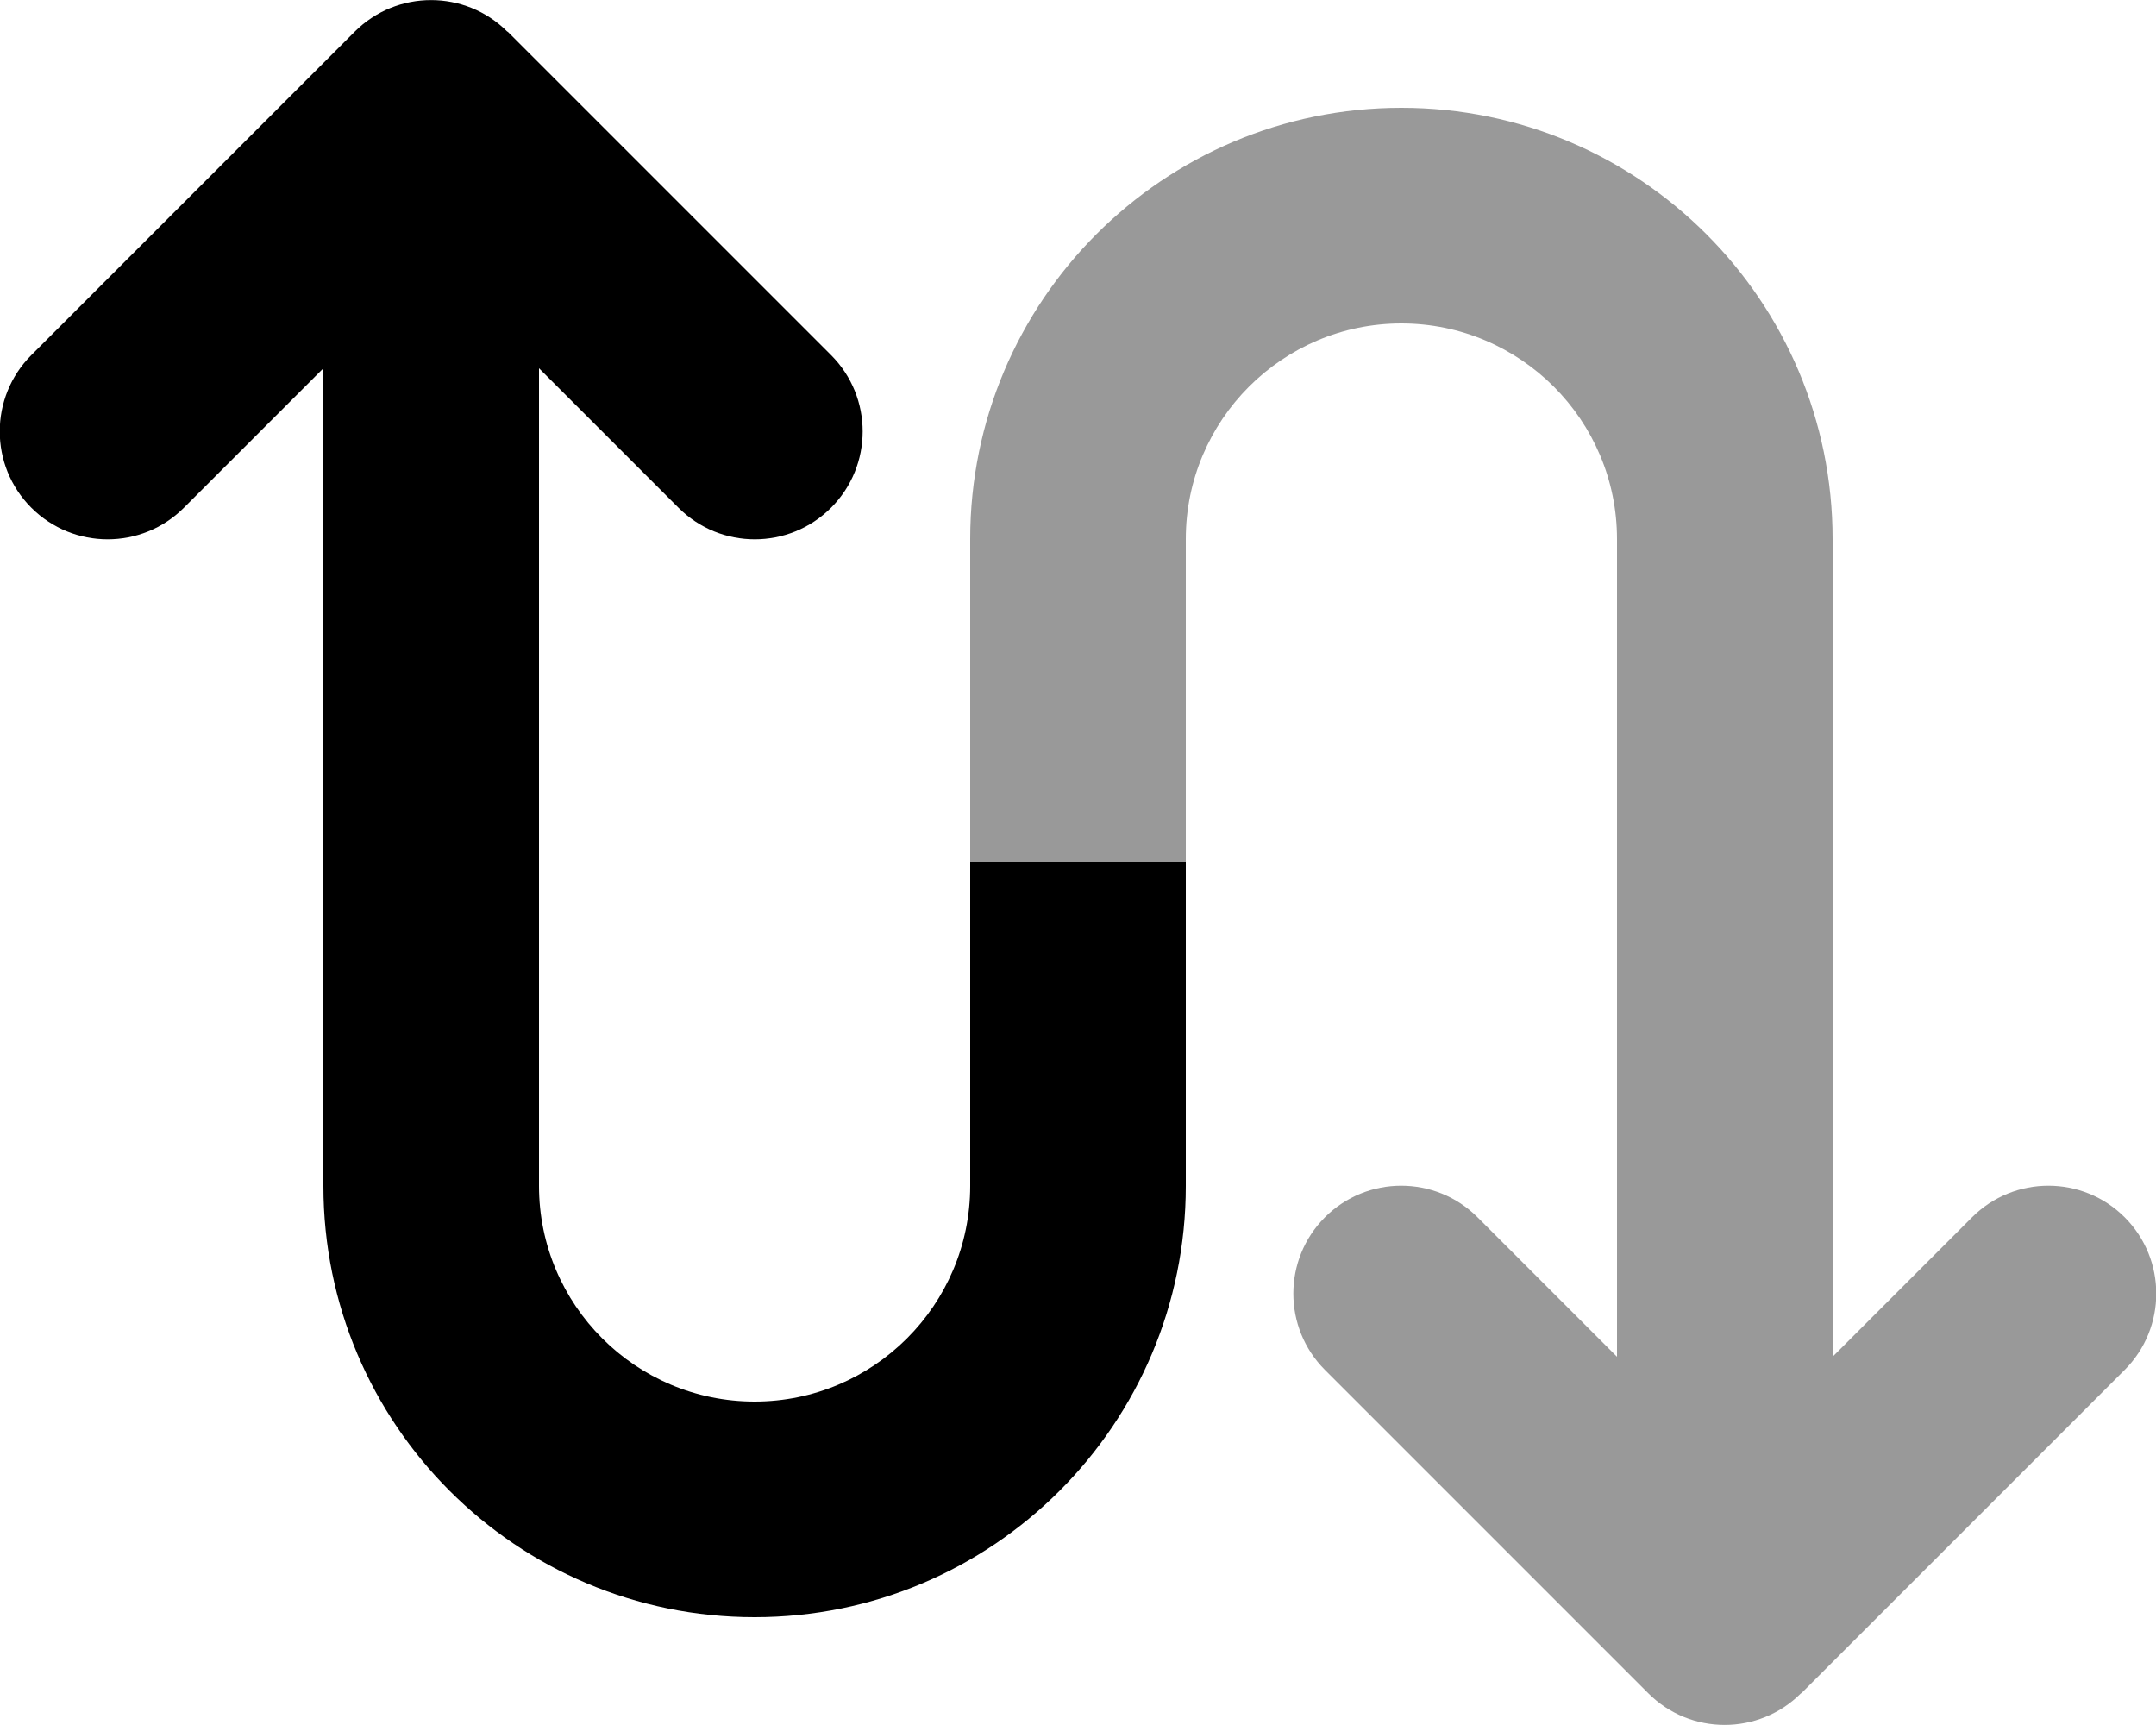
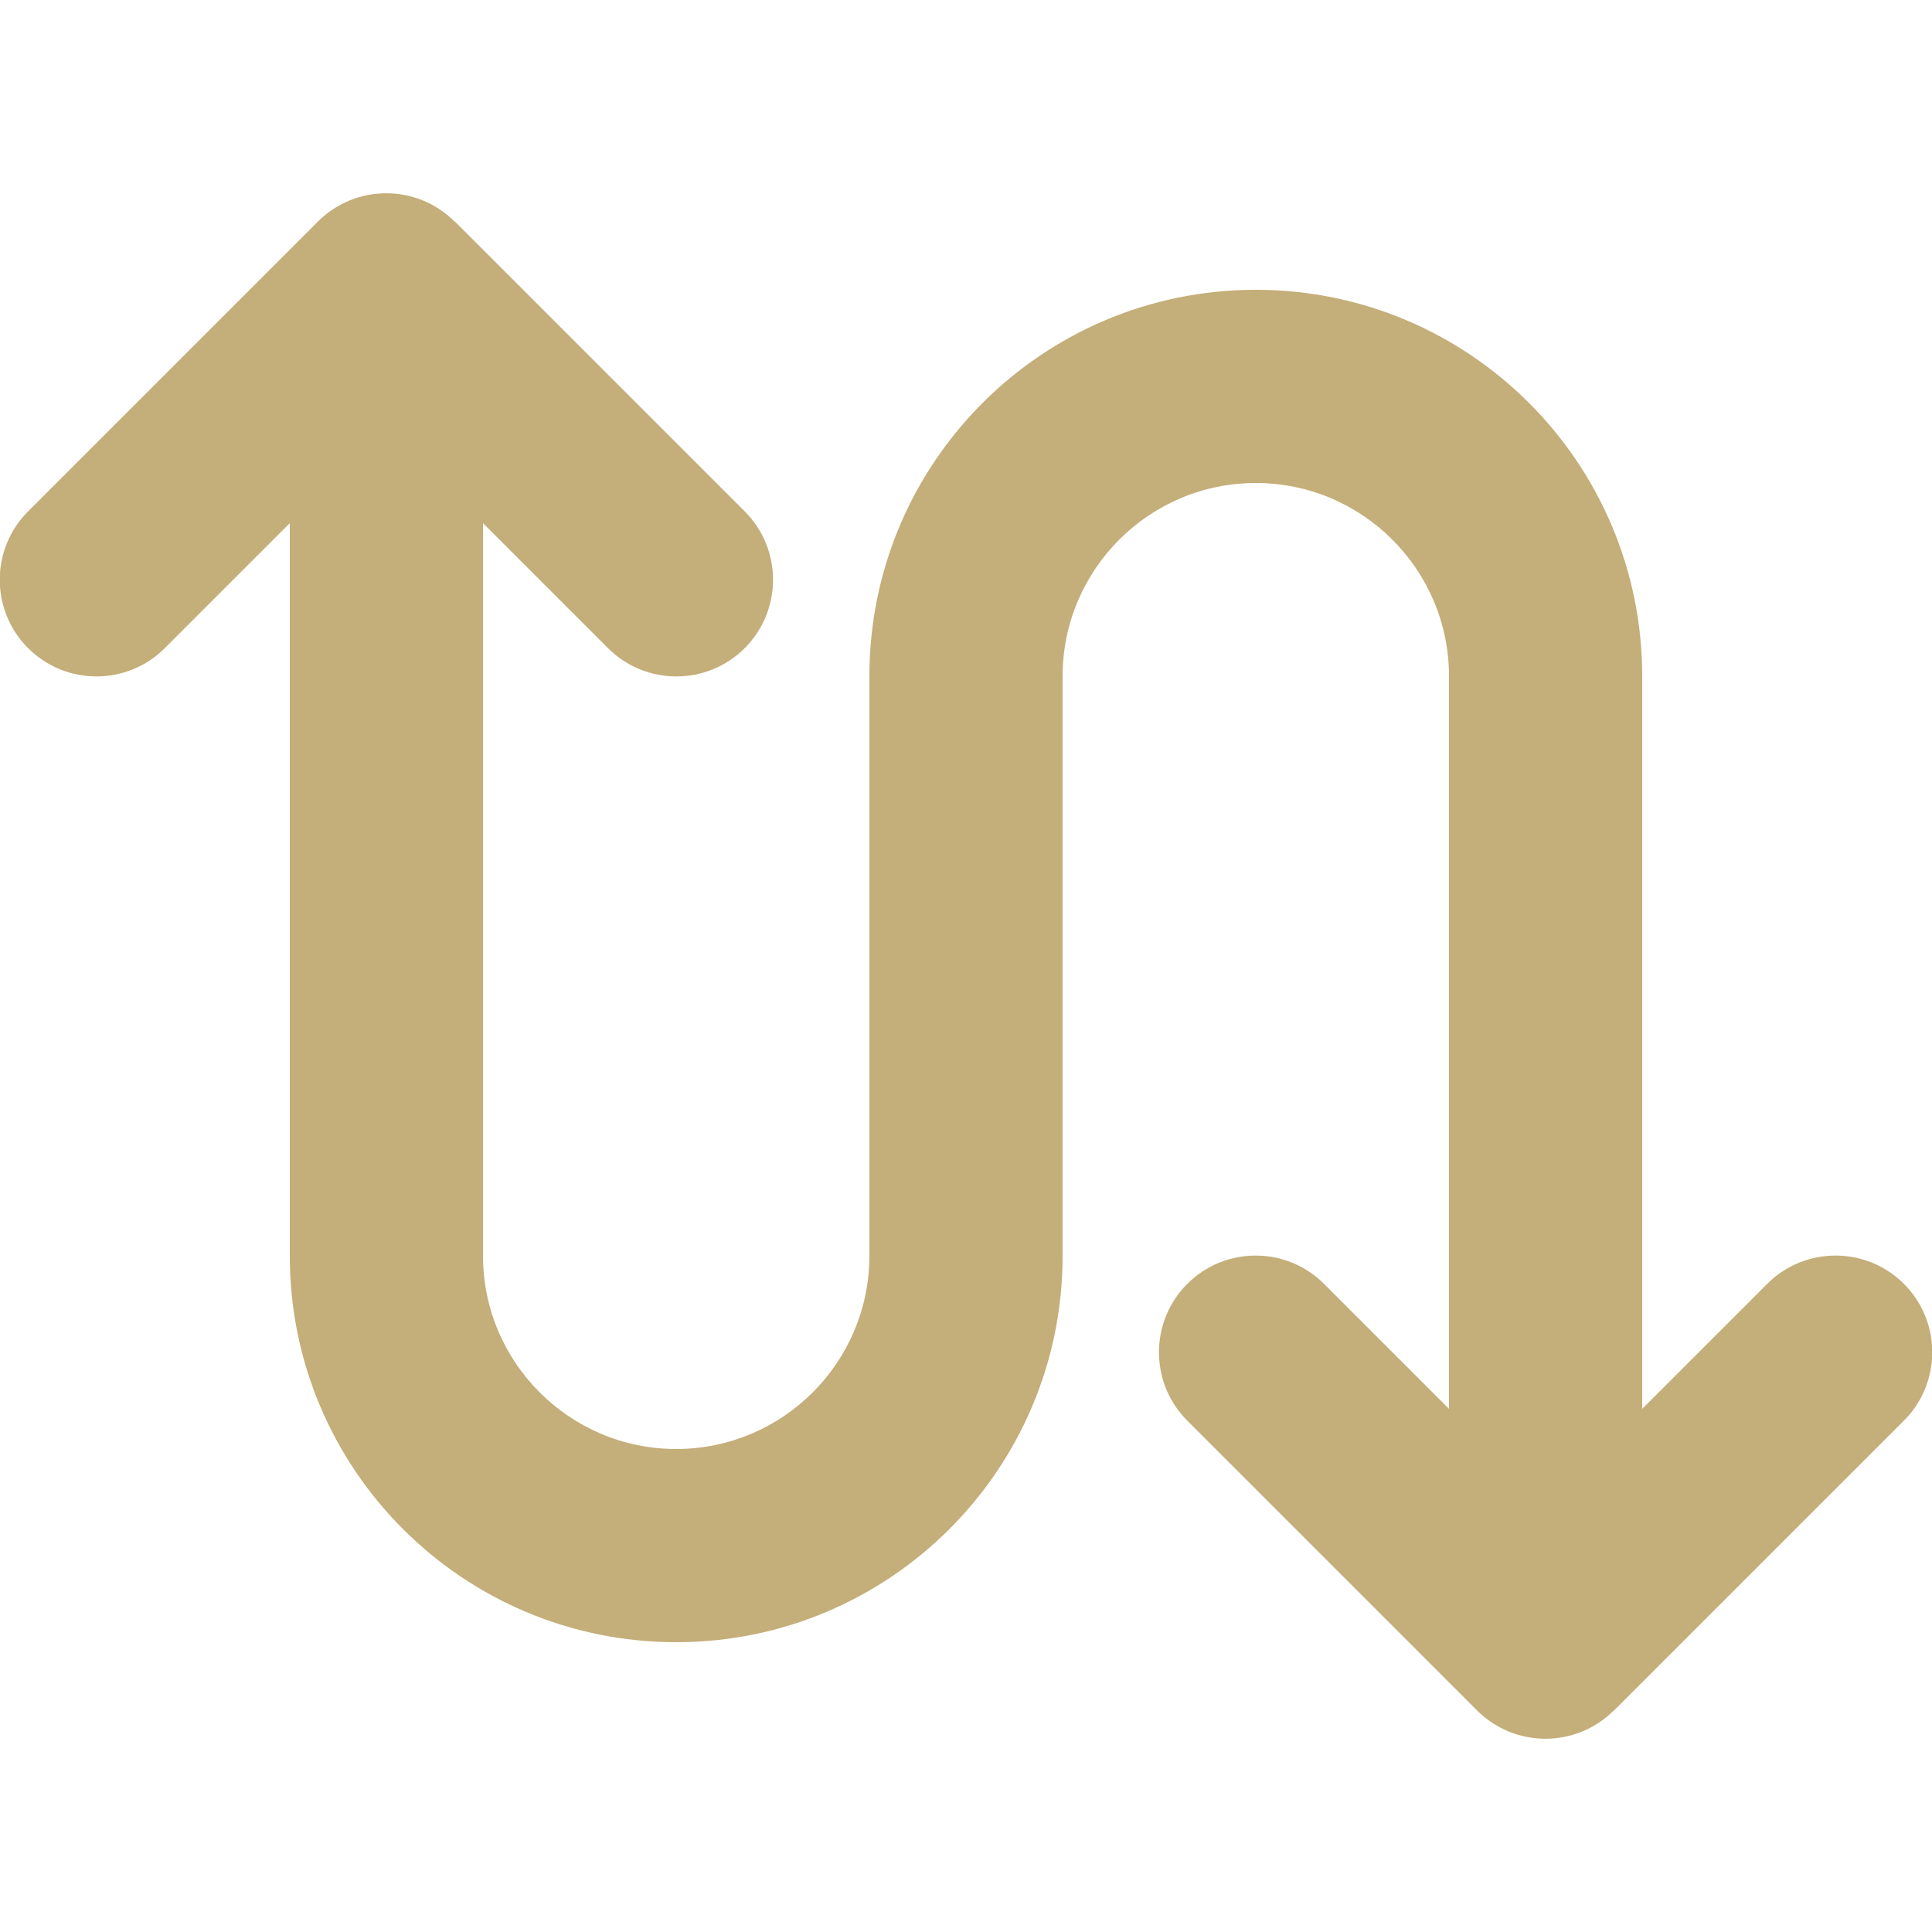
- <svg xmlns="http://www.w3.org/2000/svg" viewBox="0 0 640 512">
+ <svg xmlns="http://www.w3.org/2000/svg" viewBox="0 0 640 512" width="16px" height="16px">
  <defs>
    <style>.fa-secondary{opacity:.4}</style>
  </defs>
-   <path class="fa-primary" d="M150.6 9.4c-12.5-12.5-32.8-12.5-45.3 0l-96 96c-12.5 12.5-12.5 32.8 0 45.3s32.8 12.5 45.3 0L96 109.3V352c0 70.7 57.3 128 128 128s128-57.3 128-128V256l-64 0v96c0 35.3-28.7 64-64 64s-64-28.7-64-64V109.3l41.4 41.4c12.5 12.5 32.8 12.5 45.3 0s12.5-32.8 0-45.3l-96-96z" />
-   <path class="fa-secondary" d="M534.6 502.6c-12.5 12.5-32.8 12.5-45.3 0l-96-96c-12.5-12.5-12.5-32.8 0-45.3s32.8-12.5 45.3 0L480 402.7V160c0-35.3-28.7-64-64-64s-64 28.7-64 64v96l-64 0V160c0-70.7 57.3-128 128-128s128 57.3 128 128V402.7l41.4-41.4c12.5-12.5 32.8-12.5 45.3 0s12.5 32.8 0 45.3l-96 96z" />
+   <path fill="#c4ae79" d="M150.6 9.4c-12.5-12.5-32.8-12.5-45.3 0l-96 96c-12.5 12.5-12.5 32.8 0 45.3s32.8 12.5 45.3 0L96 109.3V352c0 70.7 57.3 128 128 128s128-57.3 128-128V256l-64 0v96c0 35.3-28.7 64-64 64s-64-28.7-64-64V109.3l41.4 41.4c12.5 12.5 32.8 12.5 45.3 0s12.5-32.8 0-45.3l-96-96z" />
+   <path fill="#c4ae79" d="M534.6 502.6c-12.5 12.5-32.8 12.5-45.3 0l-96-96c-12.5-12.5-12.5-32.8 0-45.3s32.8-12.5 45.3 0L480 402.7V160c0-35.3-28.7-64-64-64s-64 28.7-64 64v96l-64 0V160c0-70.7 57.3-128 128-128s128 57.3 128 128V402.7l41.4-41.4c12.5-12.5 32.8-12.5 45.3 0s12.5 32.8 0 45.3l-96 96z" />
</svg>
